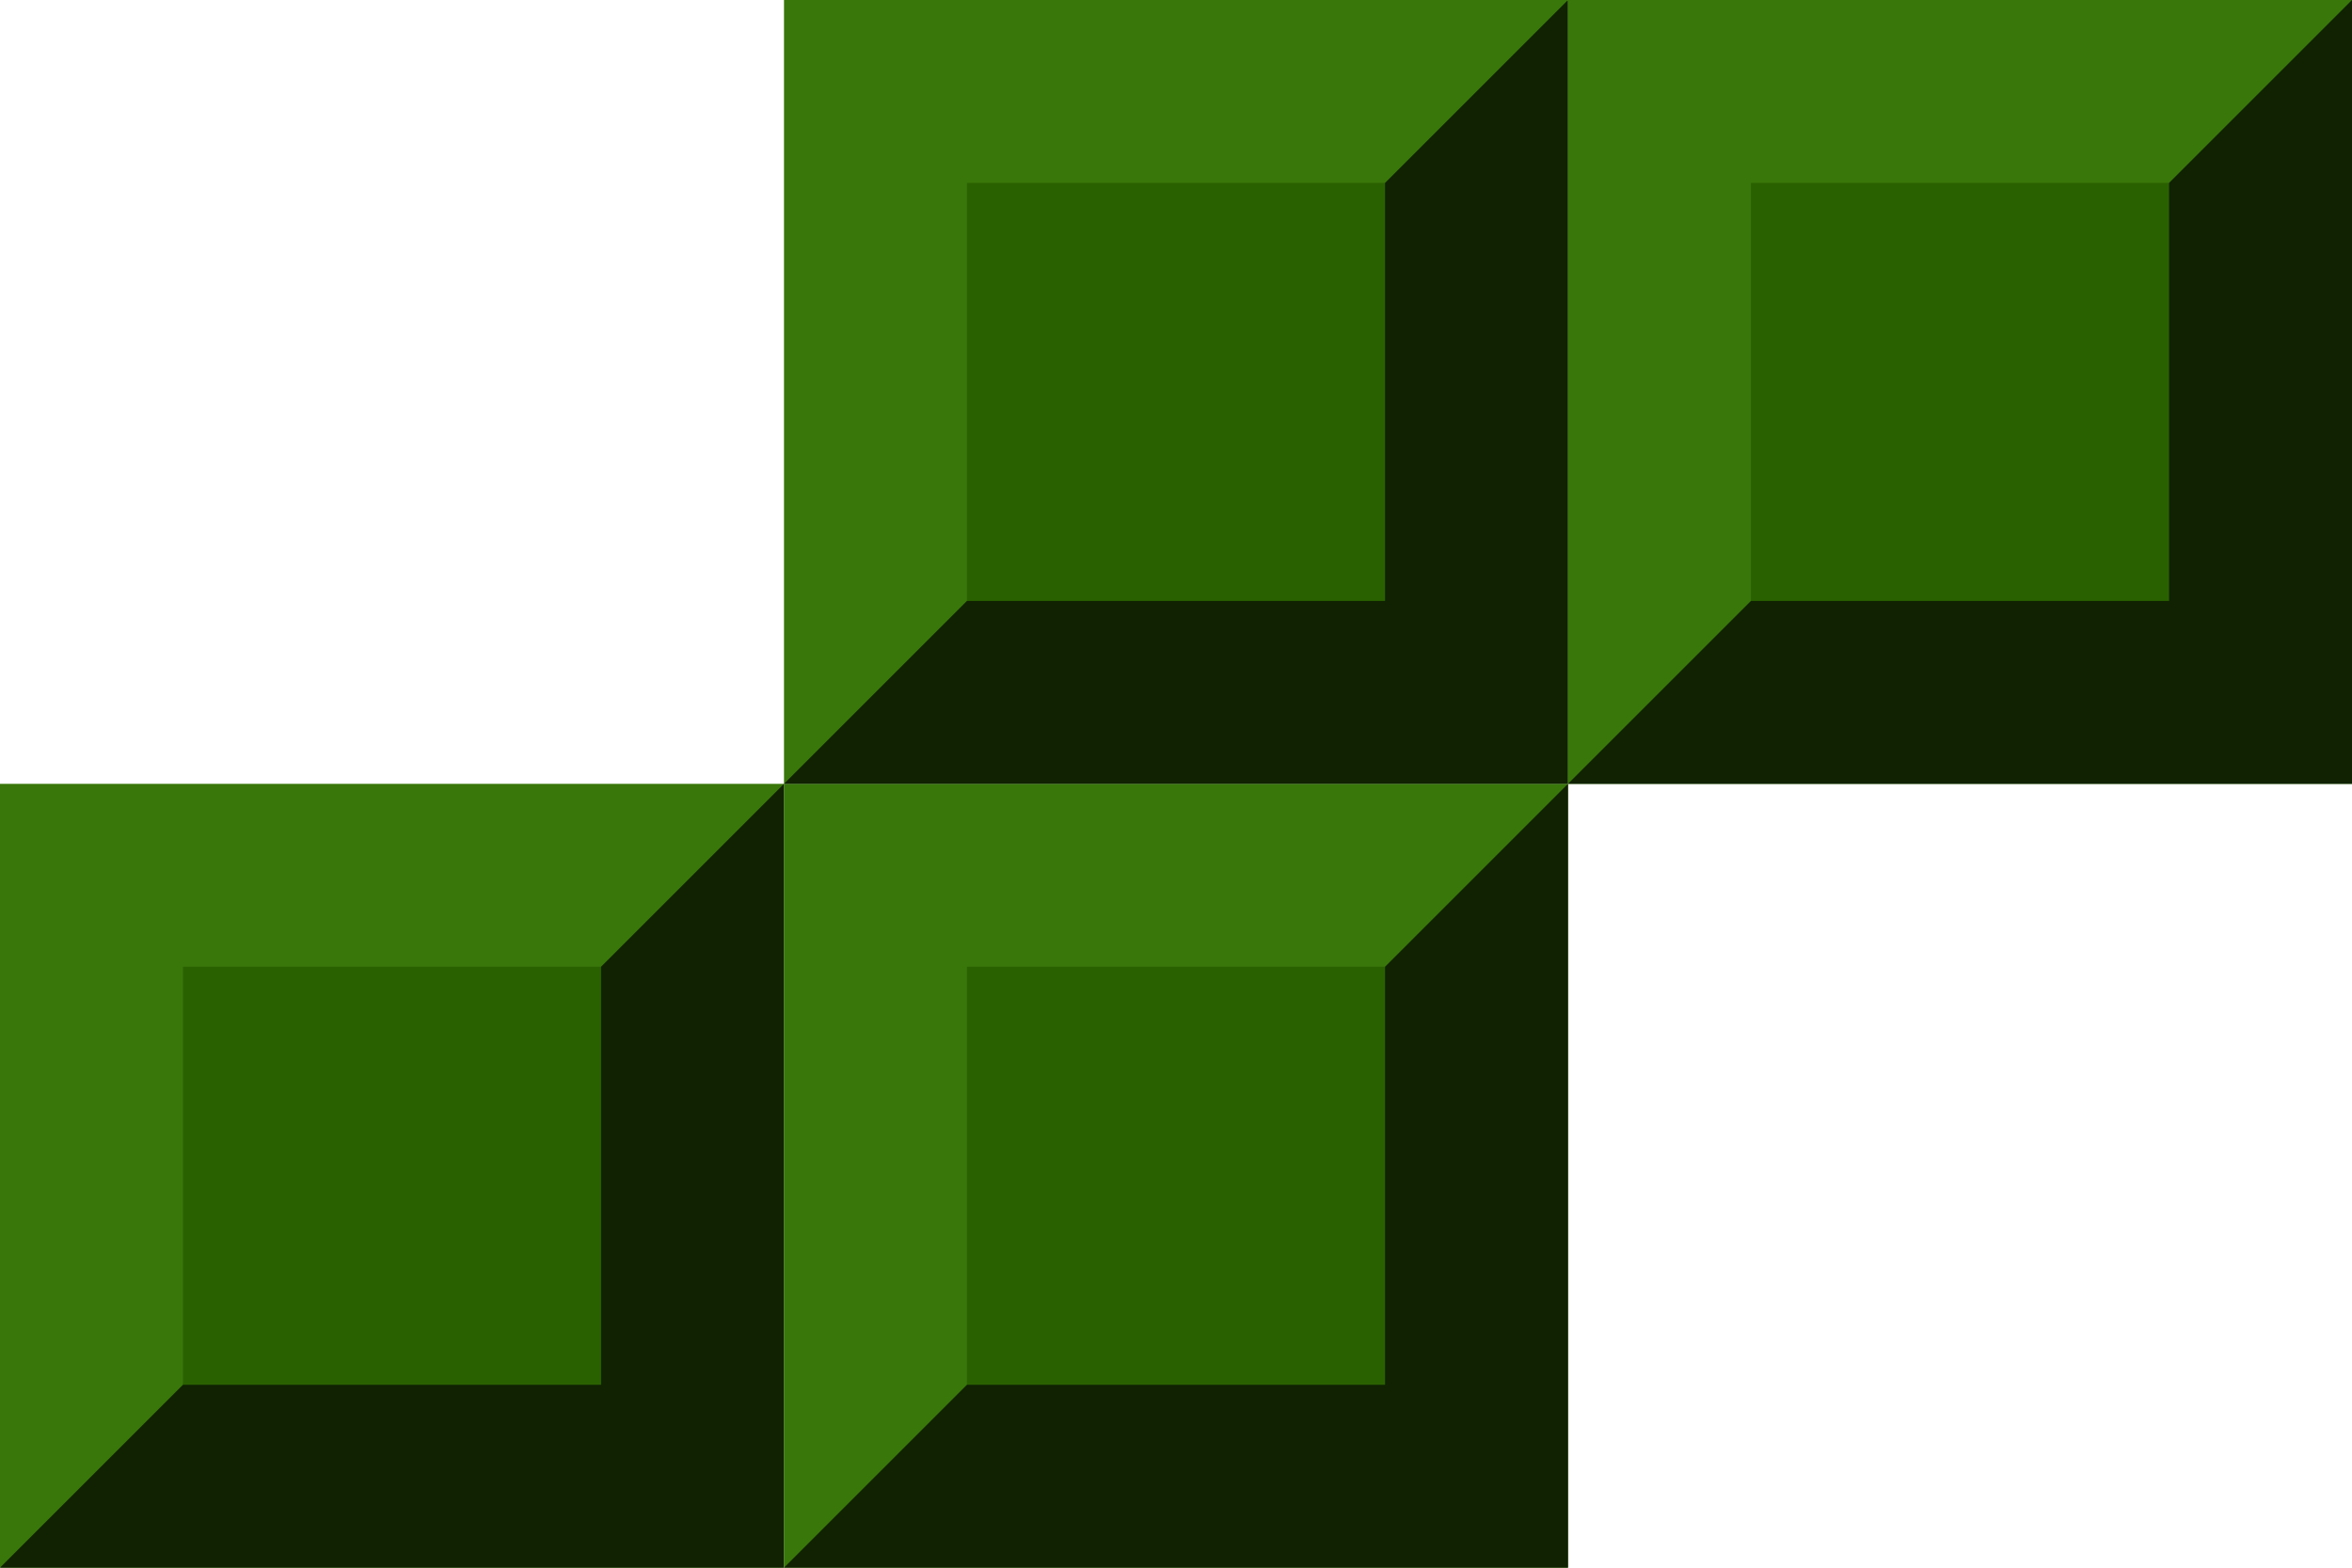
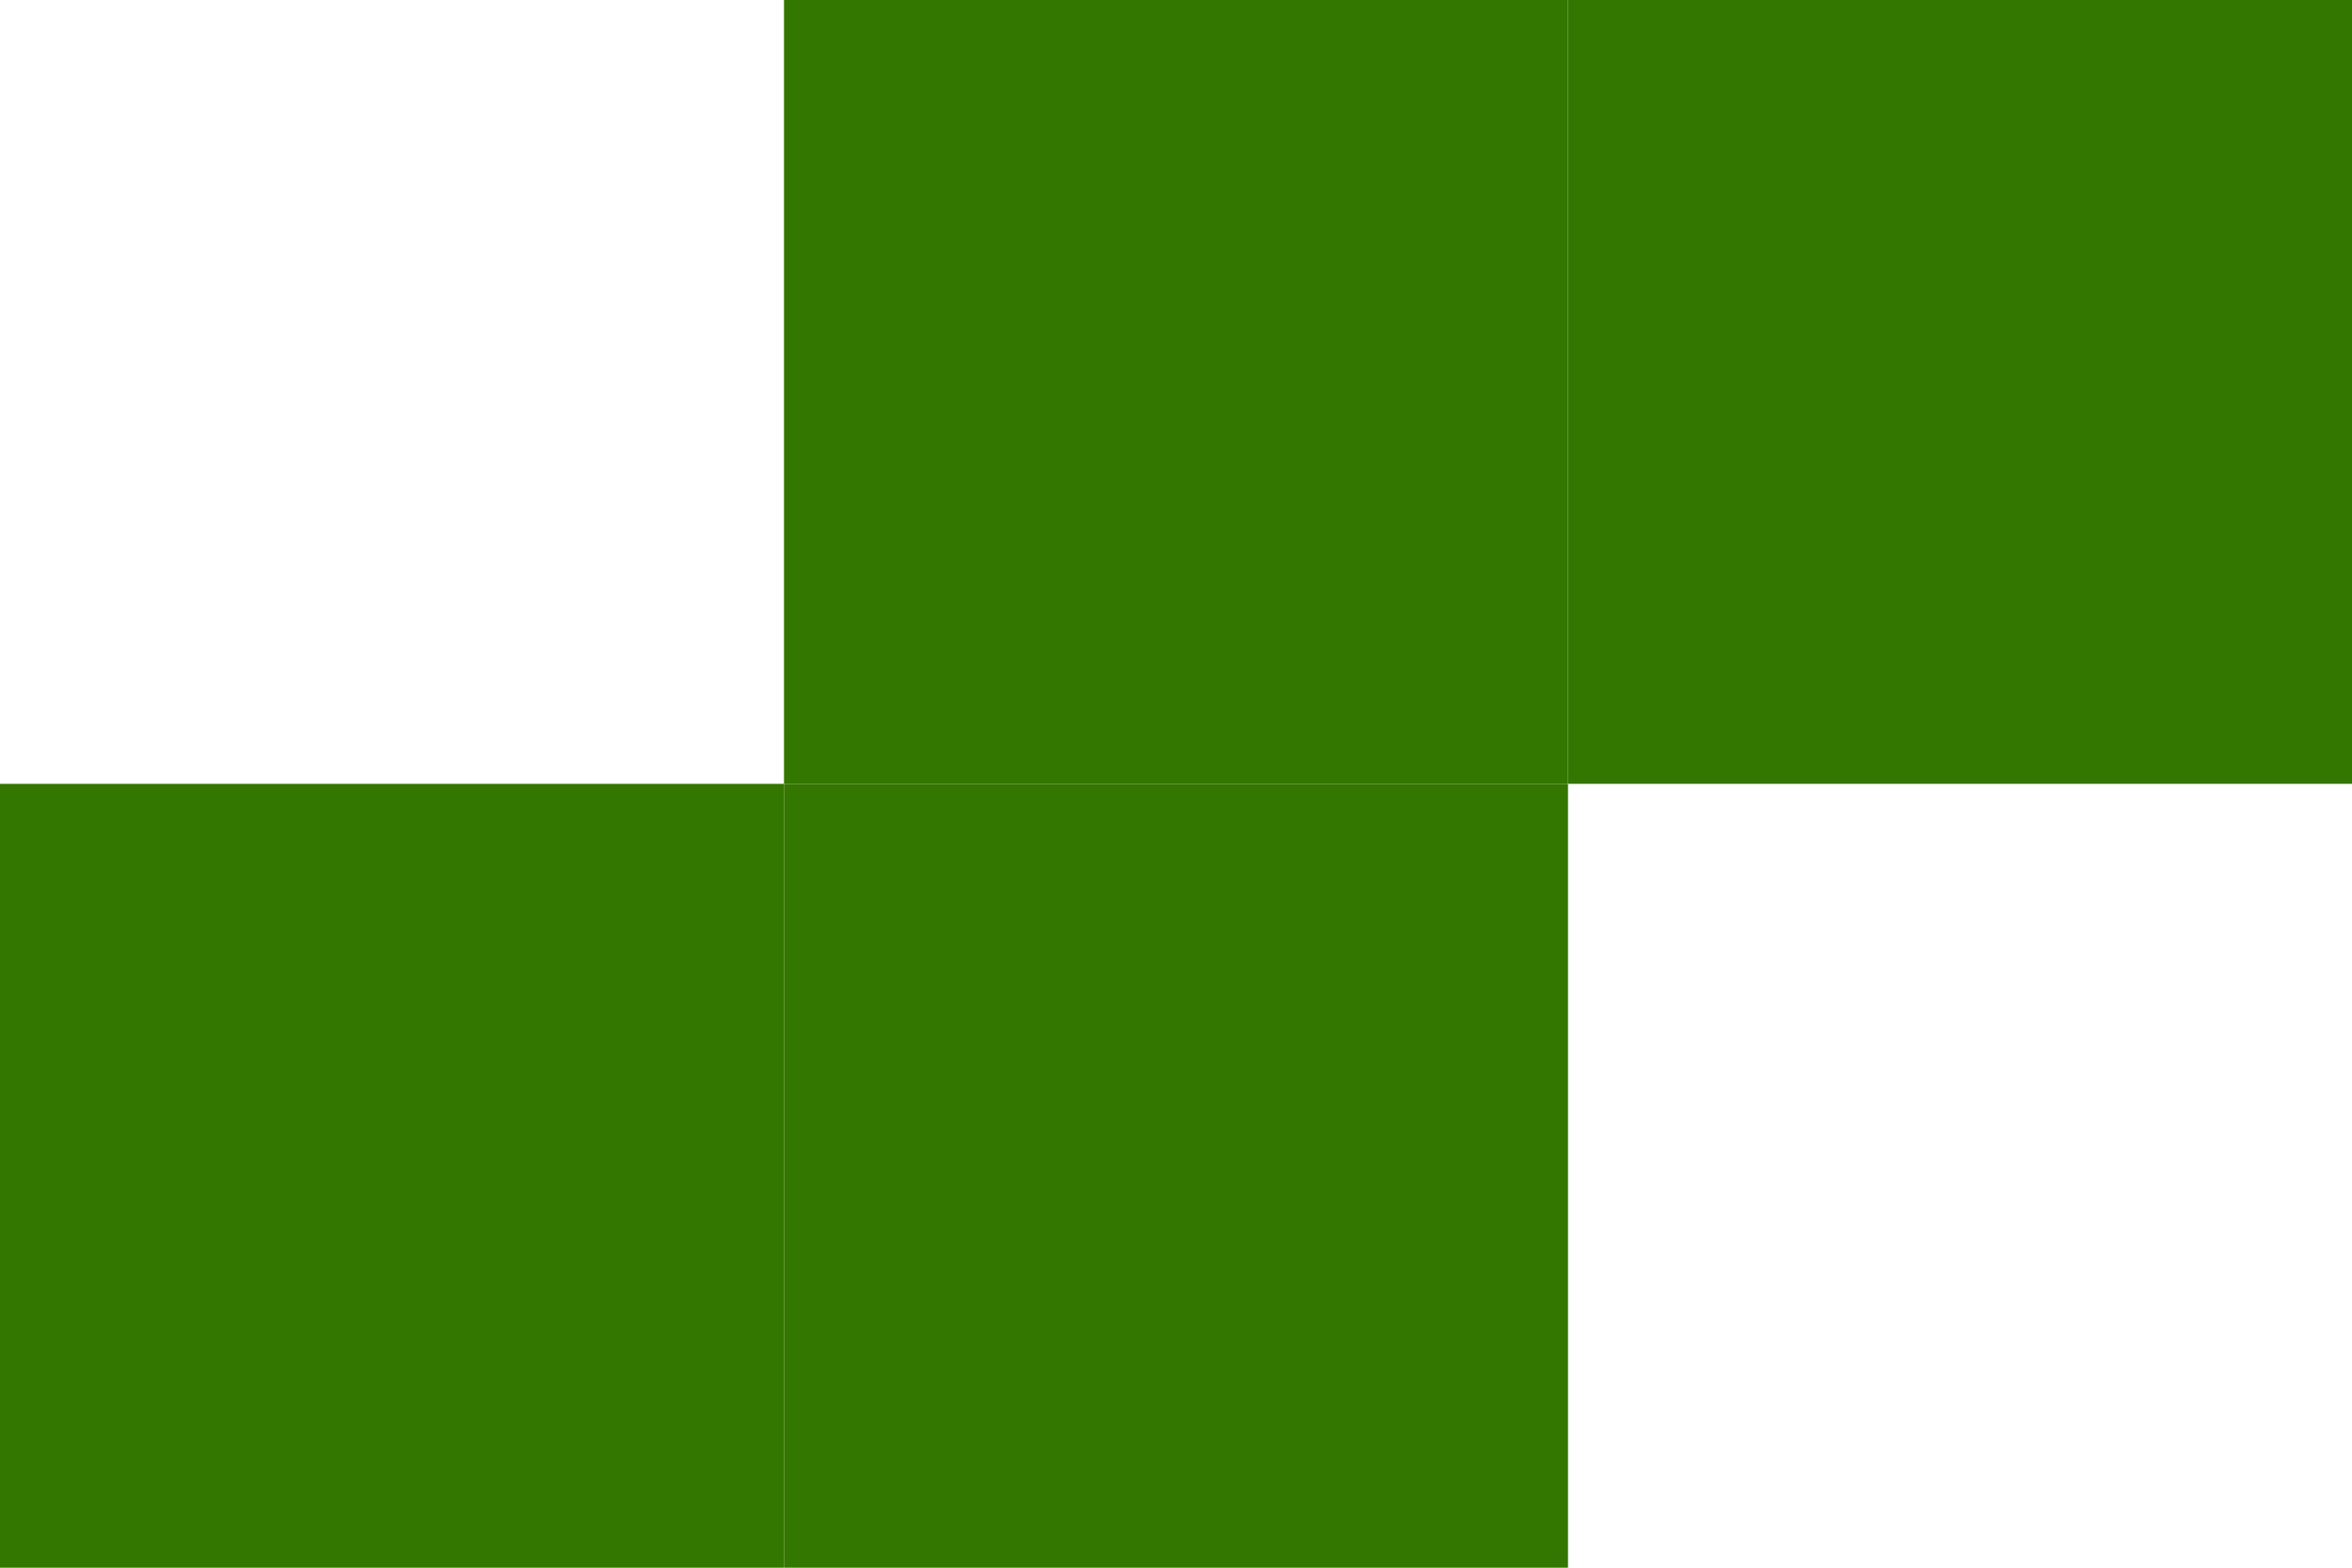
<svg xmlns="http://www.w3.org/2000/svg" width="90" height="60" viewBox="0 0 90 60" fill="none">
-   <rect y="30" width="30" height="30" fill="#39770A" />
-   <path d="M15 45L30 30V60H0L15 45Z" fill="#102202" />
-   <rect x="7" y="37" width="16" height="16" fill="#2A6100" />
-   <rect x="30" y="30" width="30" height="30" fill="#39770A" />
-   <path d="M45 45L60 30V60H30L45 45Z" fill="#102202" />
-   <rect x="37" y="37" width="16" height="16" fill="#2A6100" />
-   <rect x="30" width="30" height="30" fill="#39770A" />
-   <path d="M45 15L60 0V30H30L45 15Z" fill="#102202" />
-   <rect x="37" y="7" width="16" height="16" fill="#2A6100" />
-   <rect x="60" width="30" height="30" fill="#39770A" />
-   <path d="M75 15L90 0V30H60L75 15Z" fill="#102202" />
-   <rect x="67" y="7" width="16" height="16" fill="#2A6100" />
+   <rect y="30" width="30" height="30" fill="#337600" />
+   <rect x="30" y="30" width="30" height="30" fill="#337600" />
+   <rect x="30" width="30" height="30" fill="#337600" />
+   <rect x="60" width="30" height="30" fill="#337600" />
</svg>
